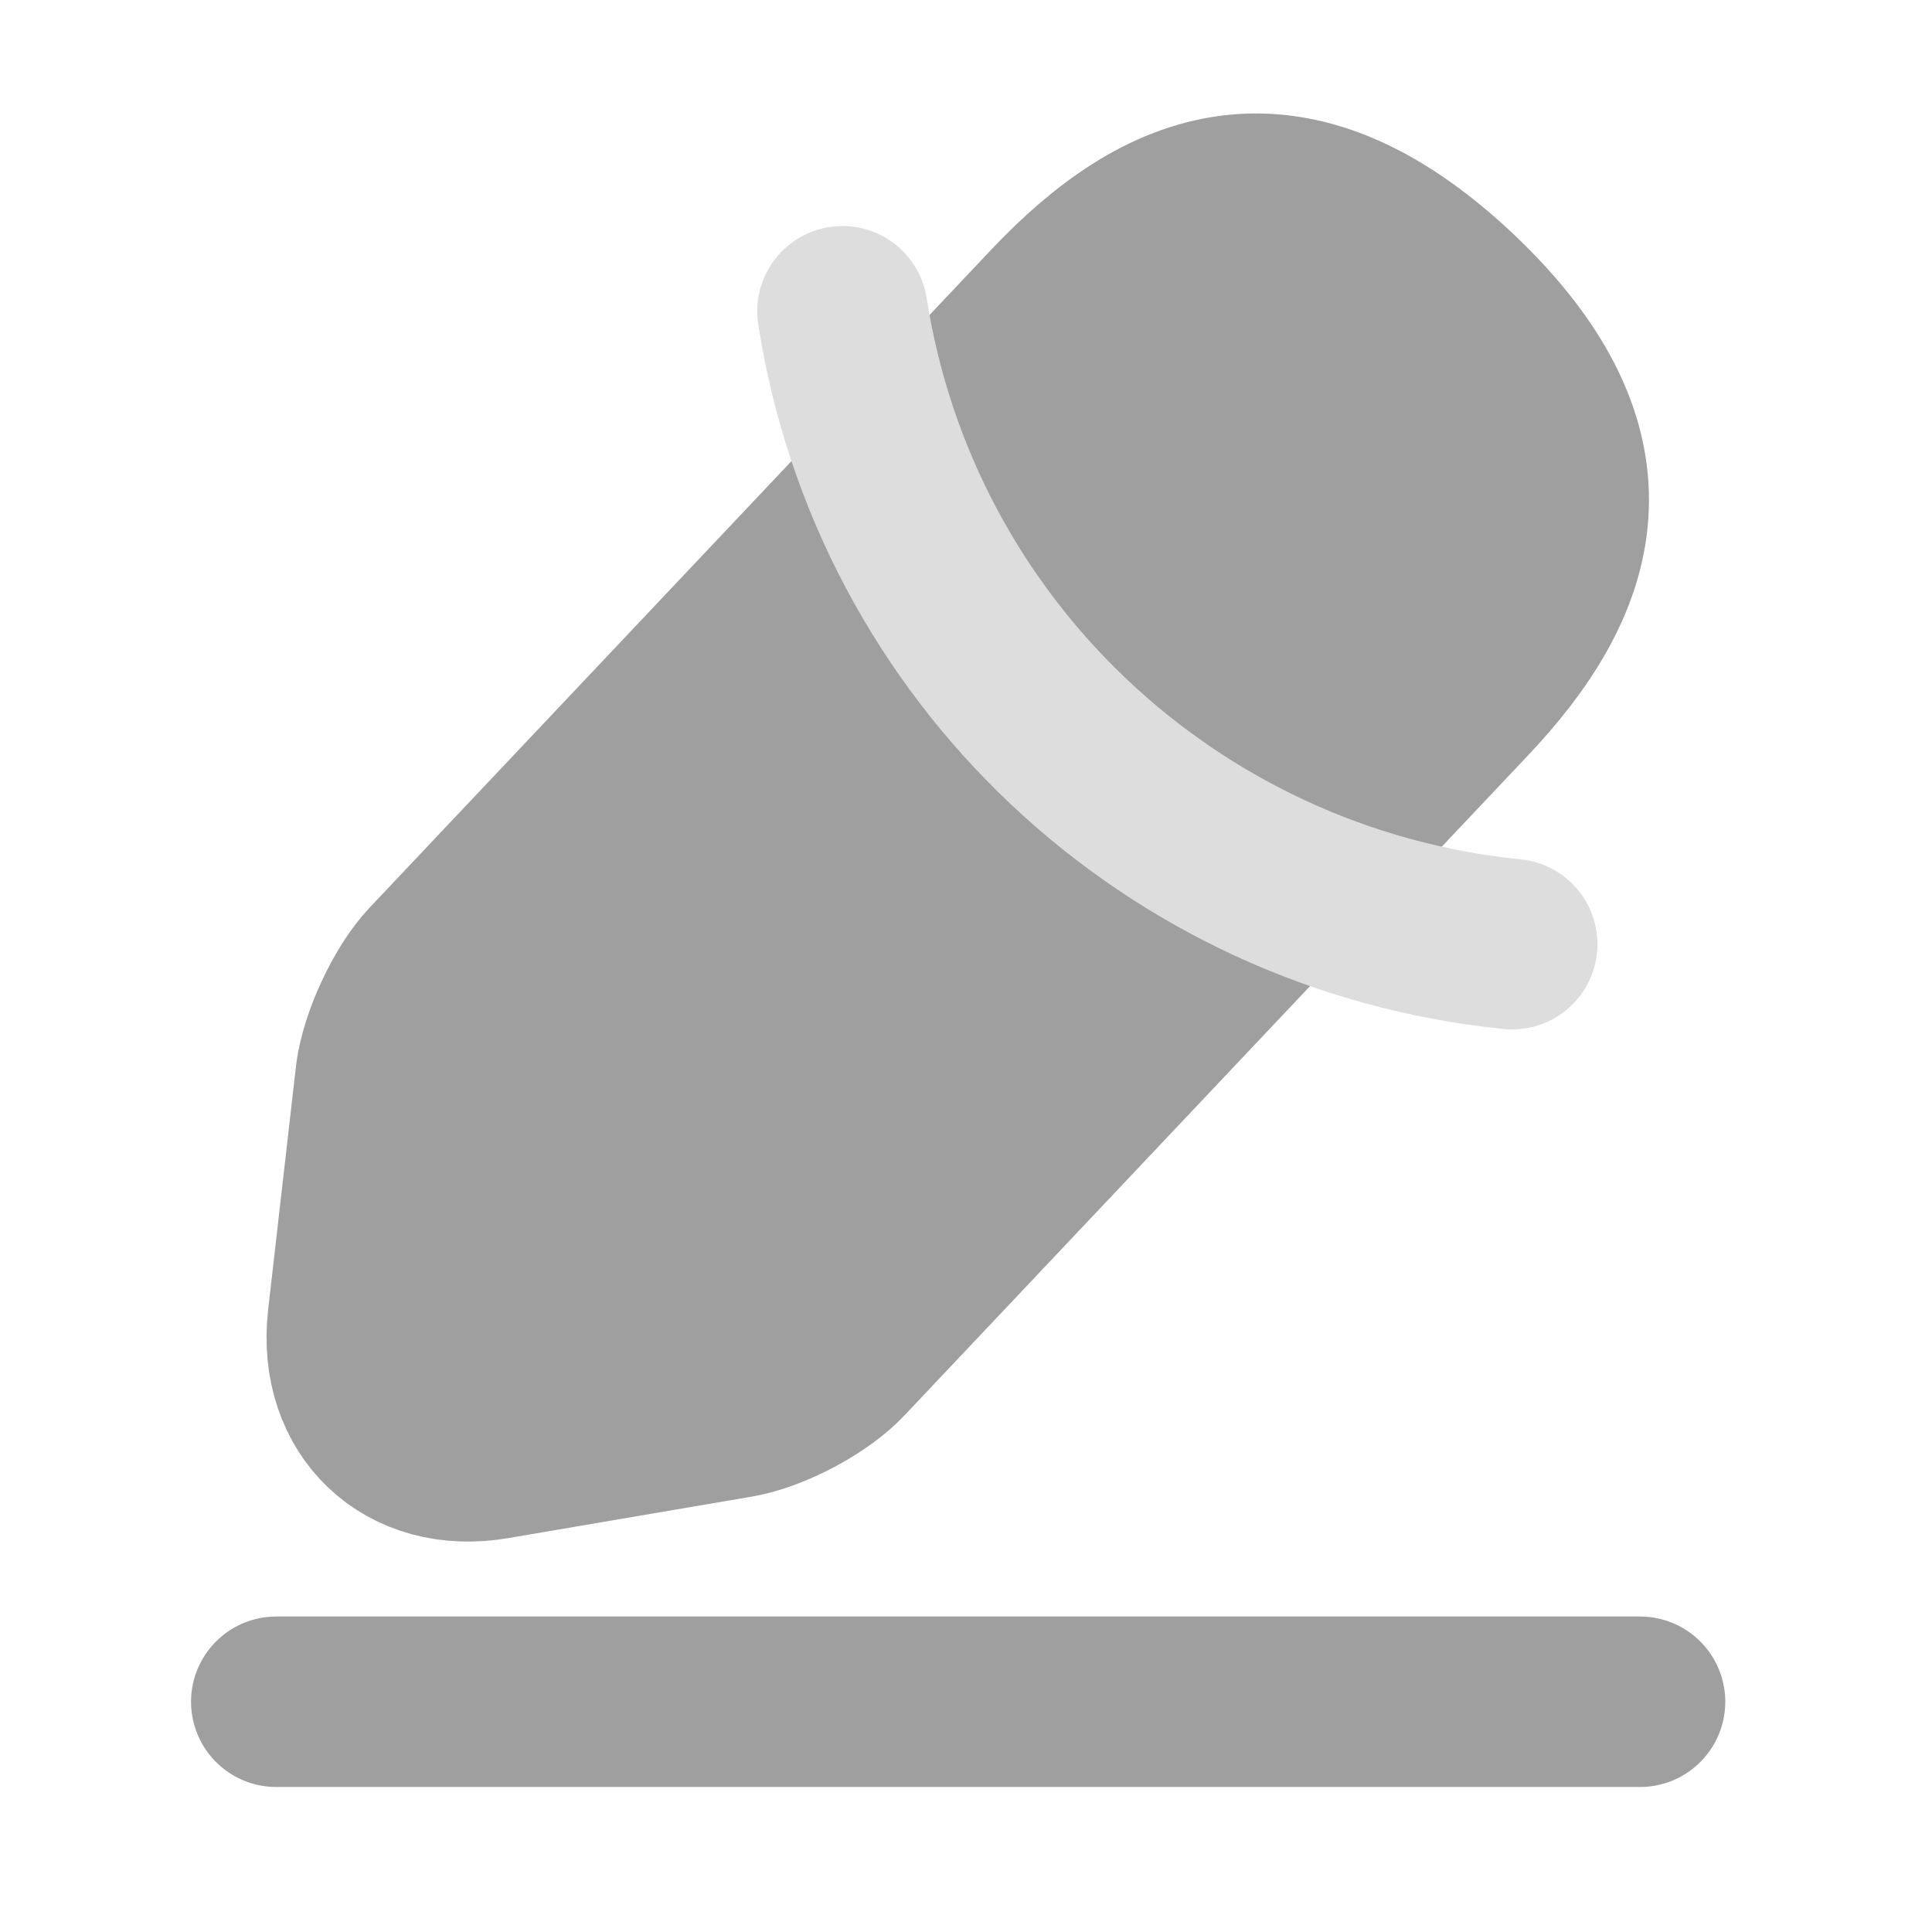
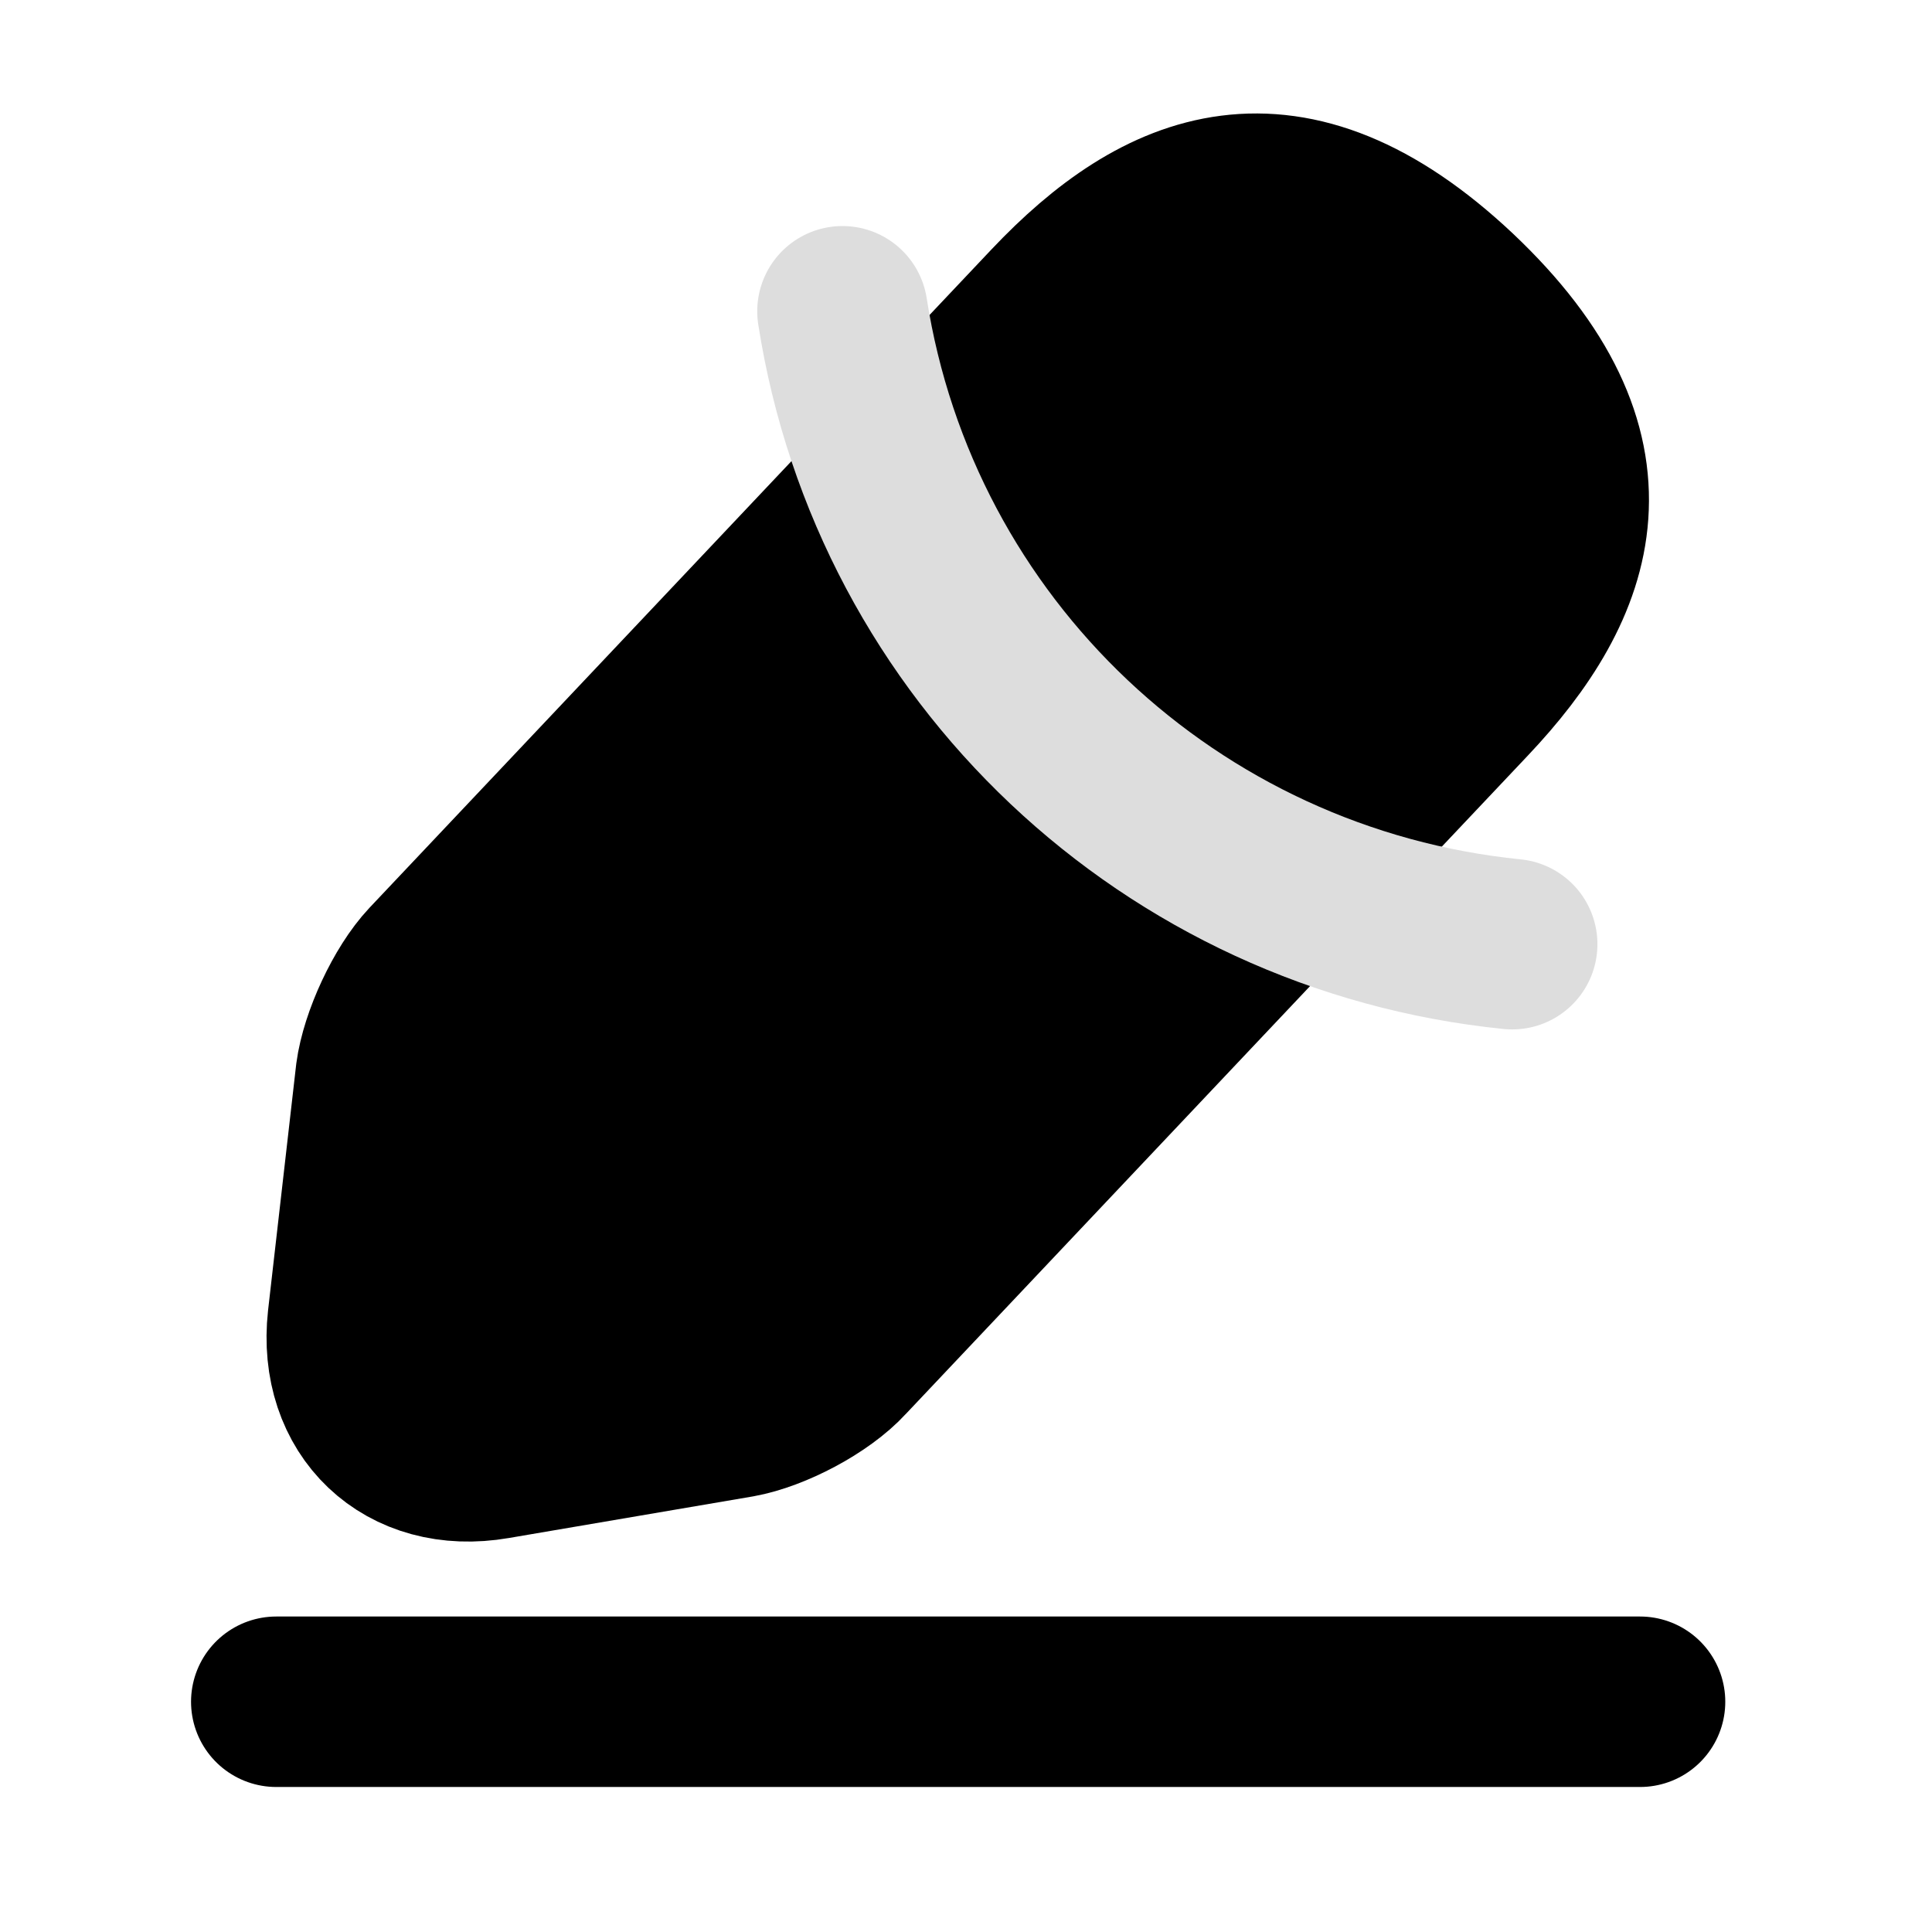
- <svg xmlns="http://www.w3.org/2000/svg" width="17" height="17" viewBox="0 0 17 17" fill="none">
-   <path d="M9.271 2.708L3.798 8.501C3.591 8.721 3.391 9.154 3.351 9.454L3.104 11.614C3.018 12.394 3.578 12.928 4.351 12.794L6.498 12.428C6.798 12.374 7.218 12.154 7.424 11.928L12.898 6.134C13.845 5.134 14.271 3.994 12.798 2.601C11.331 1.221 10.218 1.708 9.271 2.708Z" fill="#9F9F9F" stroke="#9F9F9F" stroke-width="1.5" stroke-miterlimit="10" stroke-linecap="round" stroke-linejoin="round" />
+ <svg xmlns="http://www.w3.org/2000/svg" width="17" height="17" viewBox="0 0 17 17" fill="currentColor">
+   <path d="M9.271 2.708L3.798 8.501C3.591 8.721 3.391 9.154 3.351 9.454L3.104 11.614C3.018 12.394 3.578 12.928 4.351 12.794L6.498 12.428C6.798 12.374 7.218 12.154 7.424 11.928L12.898 6.134C13.845 5.134 14.271 3.994 12.798 2.601C11.331 1.221 10.218 1.708 9.271 2.708Z" fill="currentColor" stroke="currentColor" stroke-width="1.5" stroke-miterlimit="10" stroke-linecap="round" stroke-linejoin="round" />
  <path d="M7.413 2.739C7.878 5.723 10.3 8.005 13.306 8.308" stroke="#DDDDDD" stroke-width="1.5" stroke-miterlimit="10" stroke-linecap="round" stroke-linejoin="round" />
-   <path d="M2.431 14.974H14.431" stroke="#9F9F9F" stroke-width="1.5" stroke-miterlimit="10" stroke-linecap="round" stroke-linejoin="round" />
+   <path d="M2.431 14.974H14.431" stroke="currentColor" stroke-width="1.5" stroke-miterlimit="10" stroke-linecap="round" stroke-linejoin="round" />
</svg>
